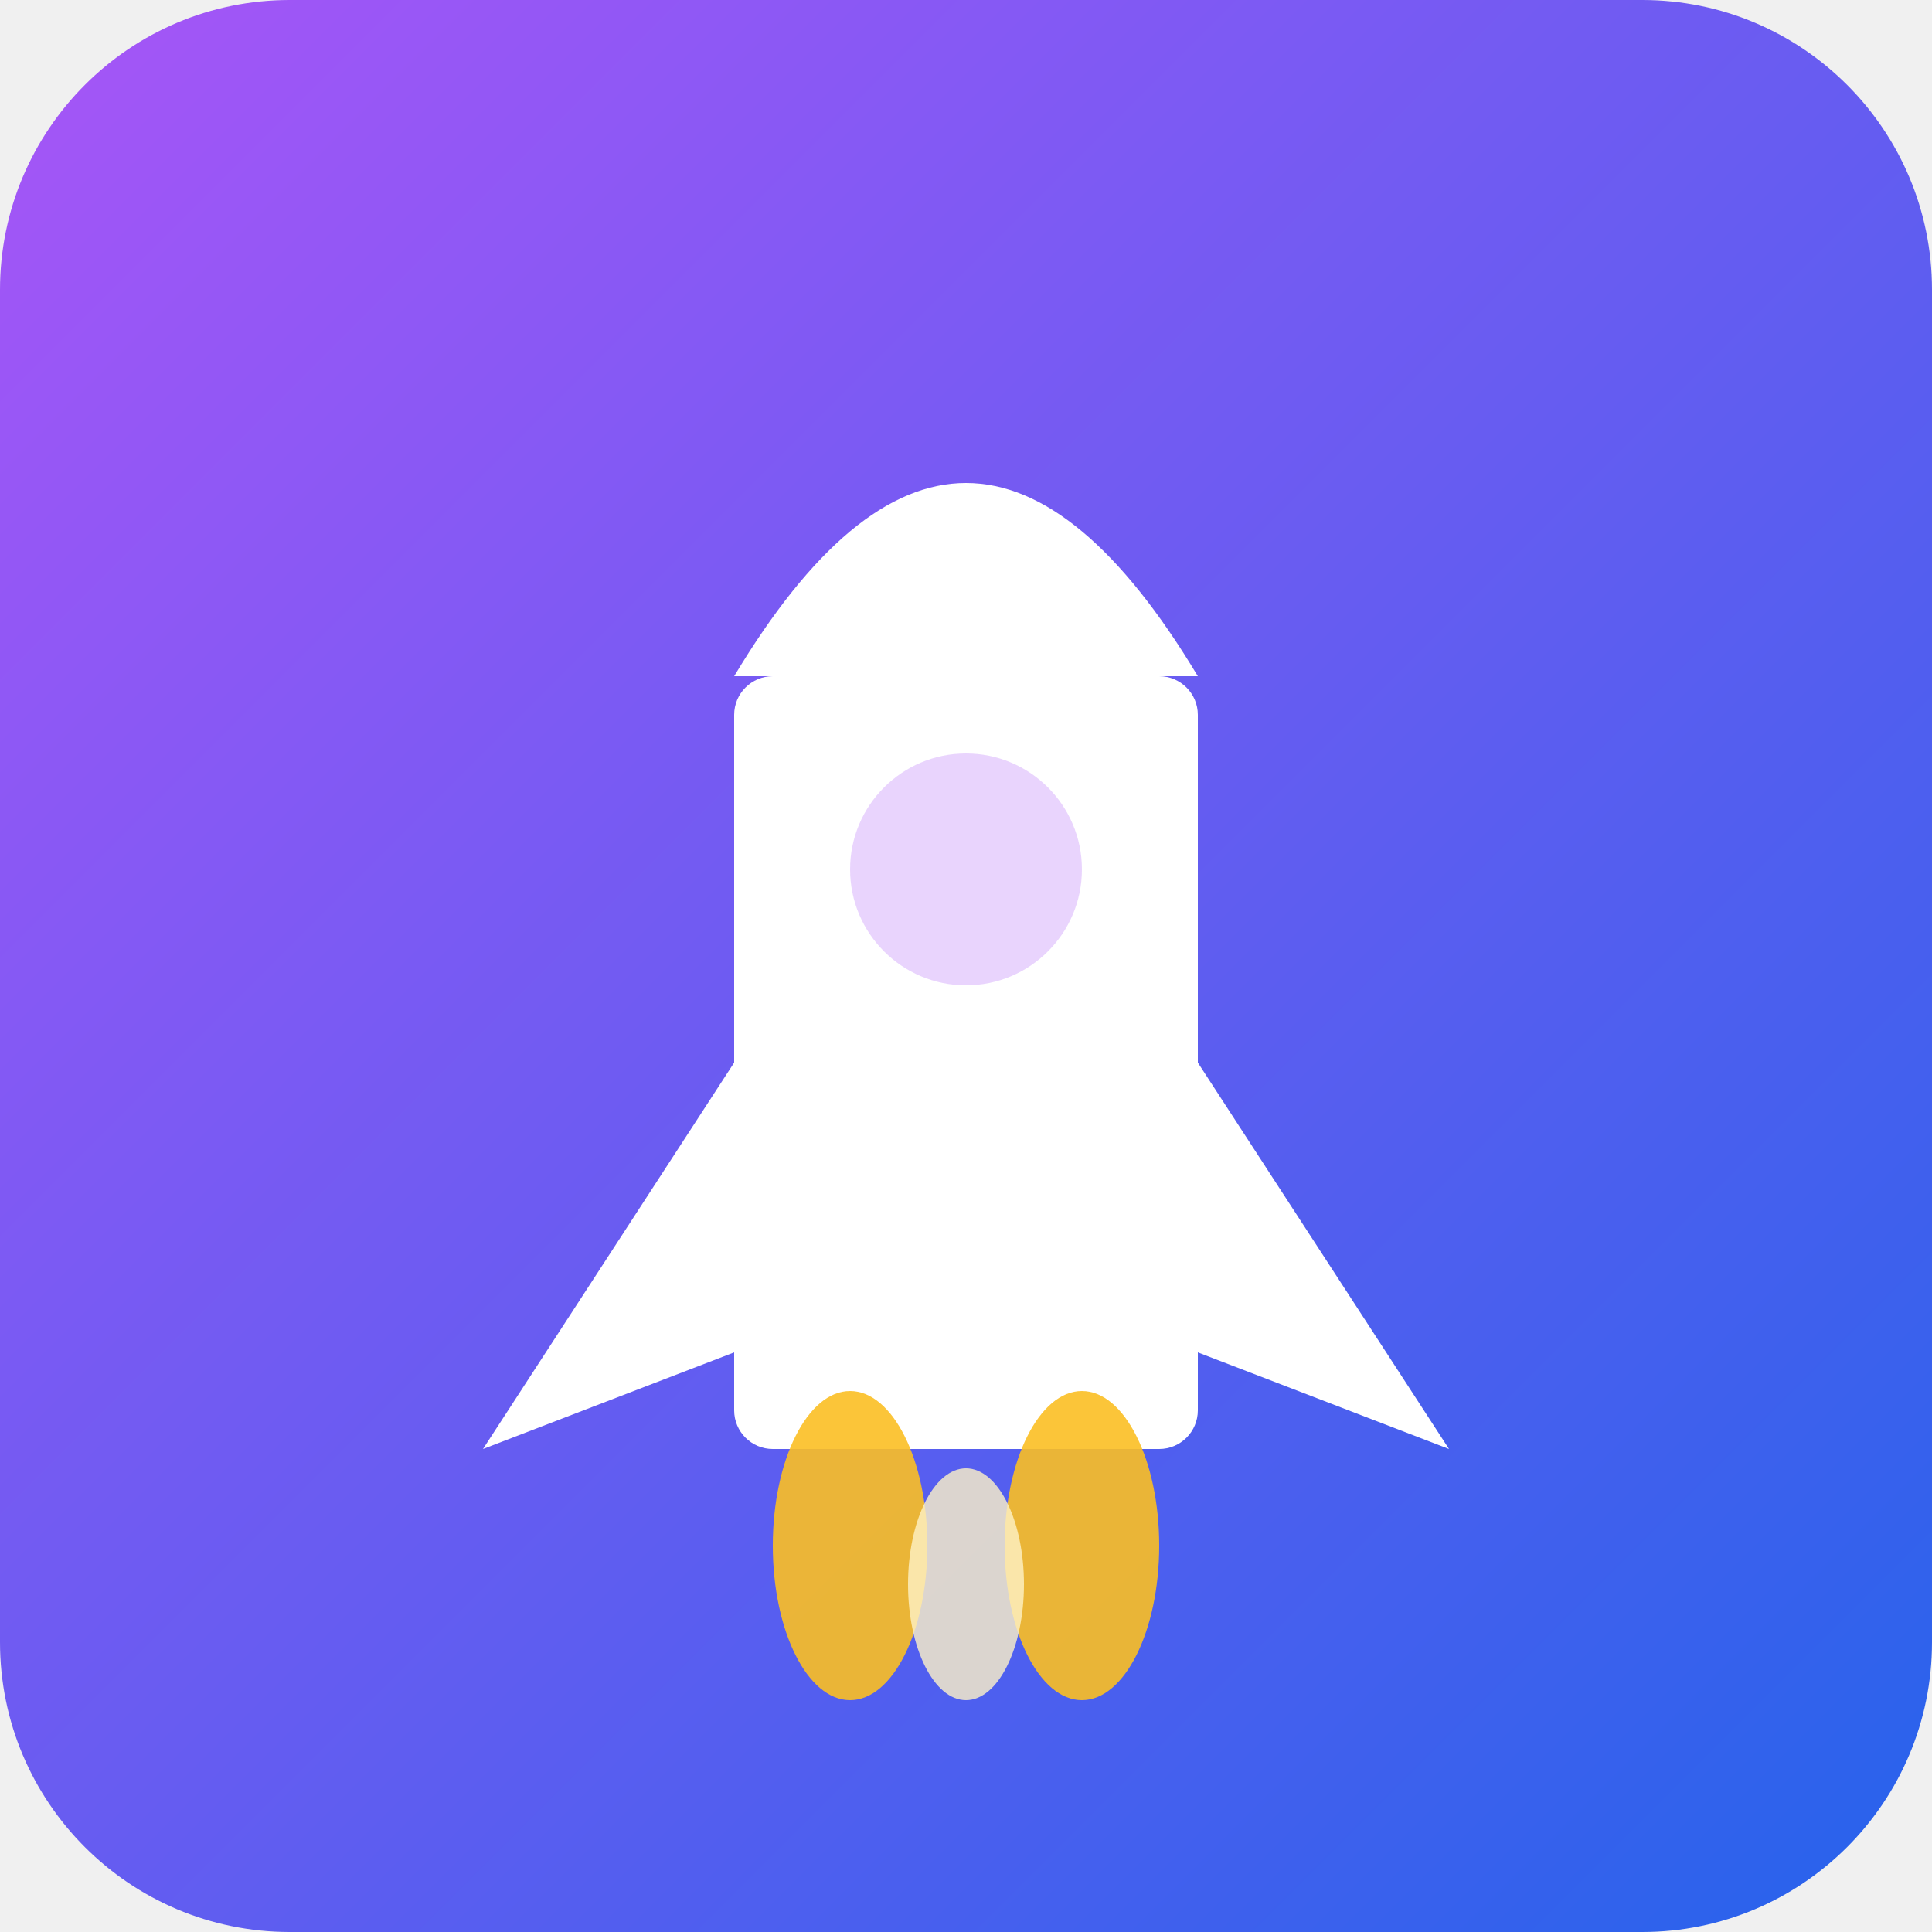
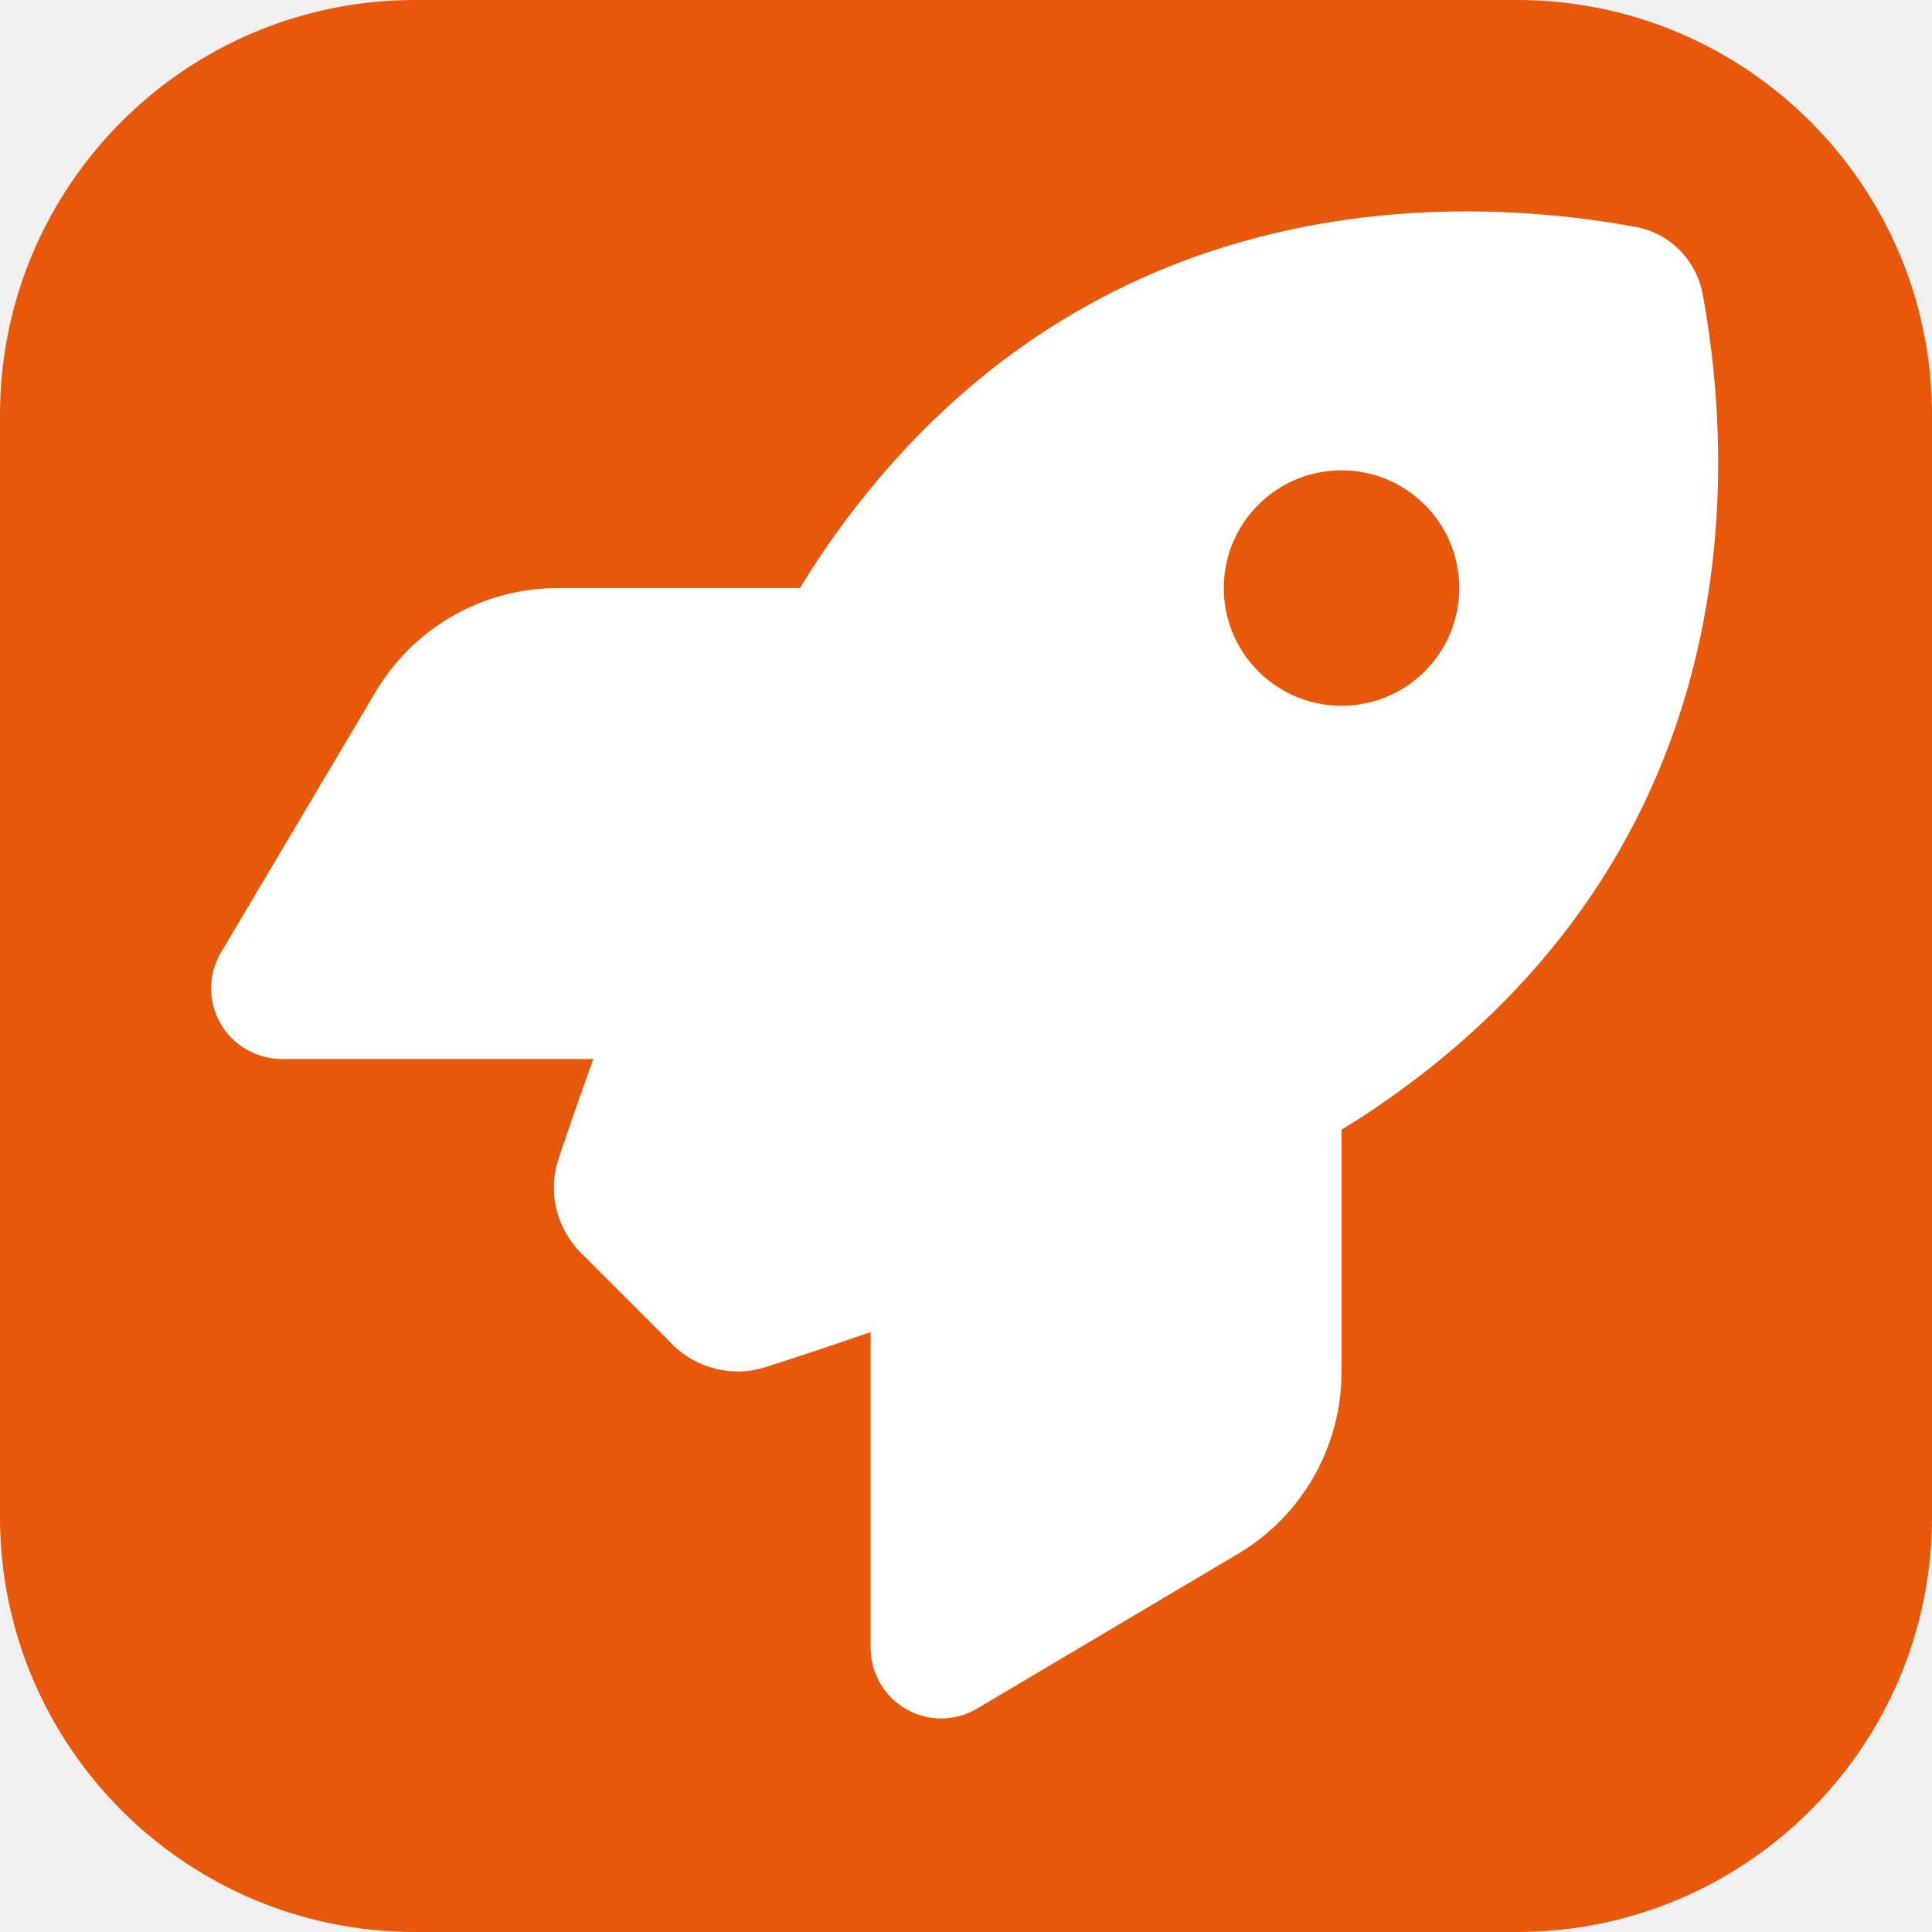
- <svg xmlns="http://www.w3.org/2000/svg" viewBox="0 0 100 100">
-   <defs>
-     <linearGradient id="bgGradient" x1="0%" y1="0%" x2="100%" y2="100%">
-       <stop offset="0%" style="stop-color:#a855f7;stop-opacity:1" />
-       <stop offset="100%" style="stop-color:#2563eb;stop-opacity:1" />
-     </linearGradient>
-   </defs>
-   <rect width="100" height="100" rx="15" fill="url(#bgGradient)" />
-   <rect x="38" y="35" width="24" height="40" rx="2" fill="#ffffff" />
-   <path d="M38 35 Q50 15 62 35 Z" fill="#ffffff" />
-   <path d="M38 55 L25 75 L38 70 Z" fill="#ffffff" />
-   <path d="M62 55 L75 75 L62 70 Z" fill="#ffffff" />
-   <circle cx="50" cy="45" r="6" fill="#a855f7" opacity="0.25" />
-   <rect x="40" y="72" width="8" height="3" rx="1" fill="#ffffff" />
-   <rect x="52" y="72" width="8" height="3" rx="1" fill="#ffffff" />
-   <ellipse cx="44" cy="80" rx="4" ry="8" fill="#fbbf24" opacity="0.9" />
-   <ellipse cx="56" cy="80" rx="4" ry="8" fill="#fbbf24" opacity="0.9" />
-   <ellipse cx="50" cy="82" rx="3" ry="6" fill="#fef3c7" opacity="0.8" />
+ <svg xmlns="http://www.w3.org/2000/svg" viewBox="0 0 512 512">
+   <rect x="0" y="0" width="512" height="512" rx="110" fill="#E8580A" />
+   <path fill="#ffffff" transform="translate(56 56) scale(0.78)" d="M156.6 384.9L125.7 354c-8.5-8.5-11.5-20.8-7.7-32.2c3-8.9 7-20.5 11.8-33.8L24 288c-8.6 0-16.6-4.6-20.9-12.1s-4.2-16.7 .2-24.1l52.5-88.5c13-21.9 36.5-35.3 61.9-35.3l82.3 0c2.4-4 4.8-7.7 7.2-11.3C289.1-4.1 411.1-8.1 483.9 5.3c11.6 2.1 20.6 11.2 22.8 22.8c13.4 72.9 9.3 194.8-111.4 276.7c-3.5 2.4-7.3 4.8-11.3 7.2l0 82.3c0 25.4-13.4 49-35.3 61.9l-88.5 52.5c-7.4 4.4-16.6 4.5-24.1 .2s-12.1-12.2-12.1-20.9l0-107.2c-14.1 4.9-26.4 8.9-35.7 11.9c-11.2 3.6-23.4 .5-31.8-7.8zM384 168a40 40 0 1 0 0-80 40 40 0 1 0 0 80z" />
</svg>
